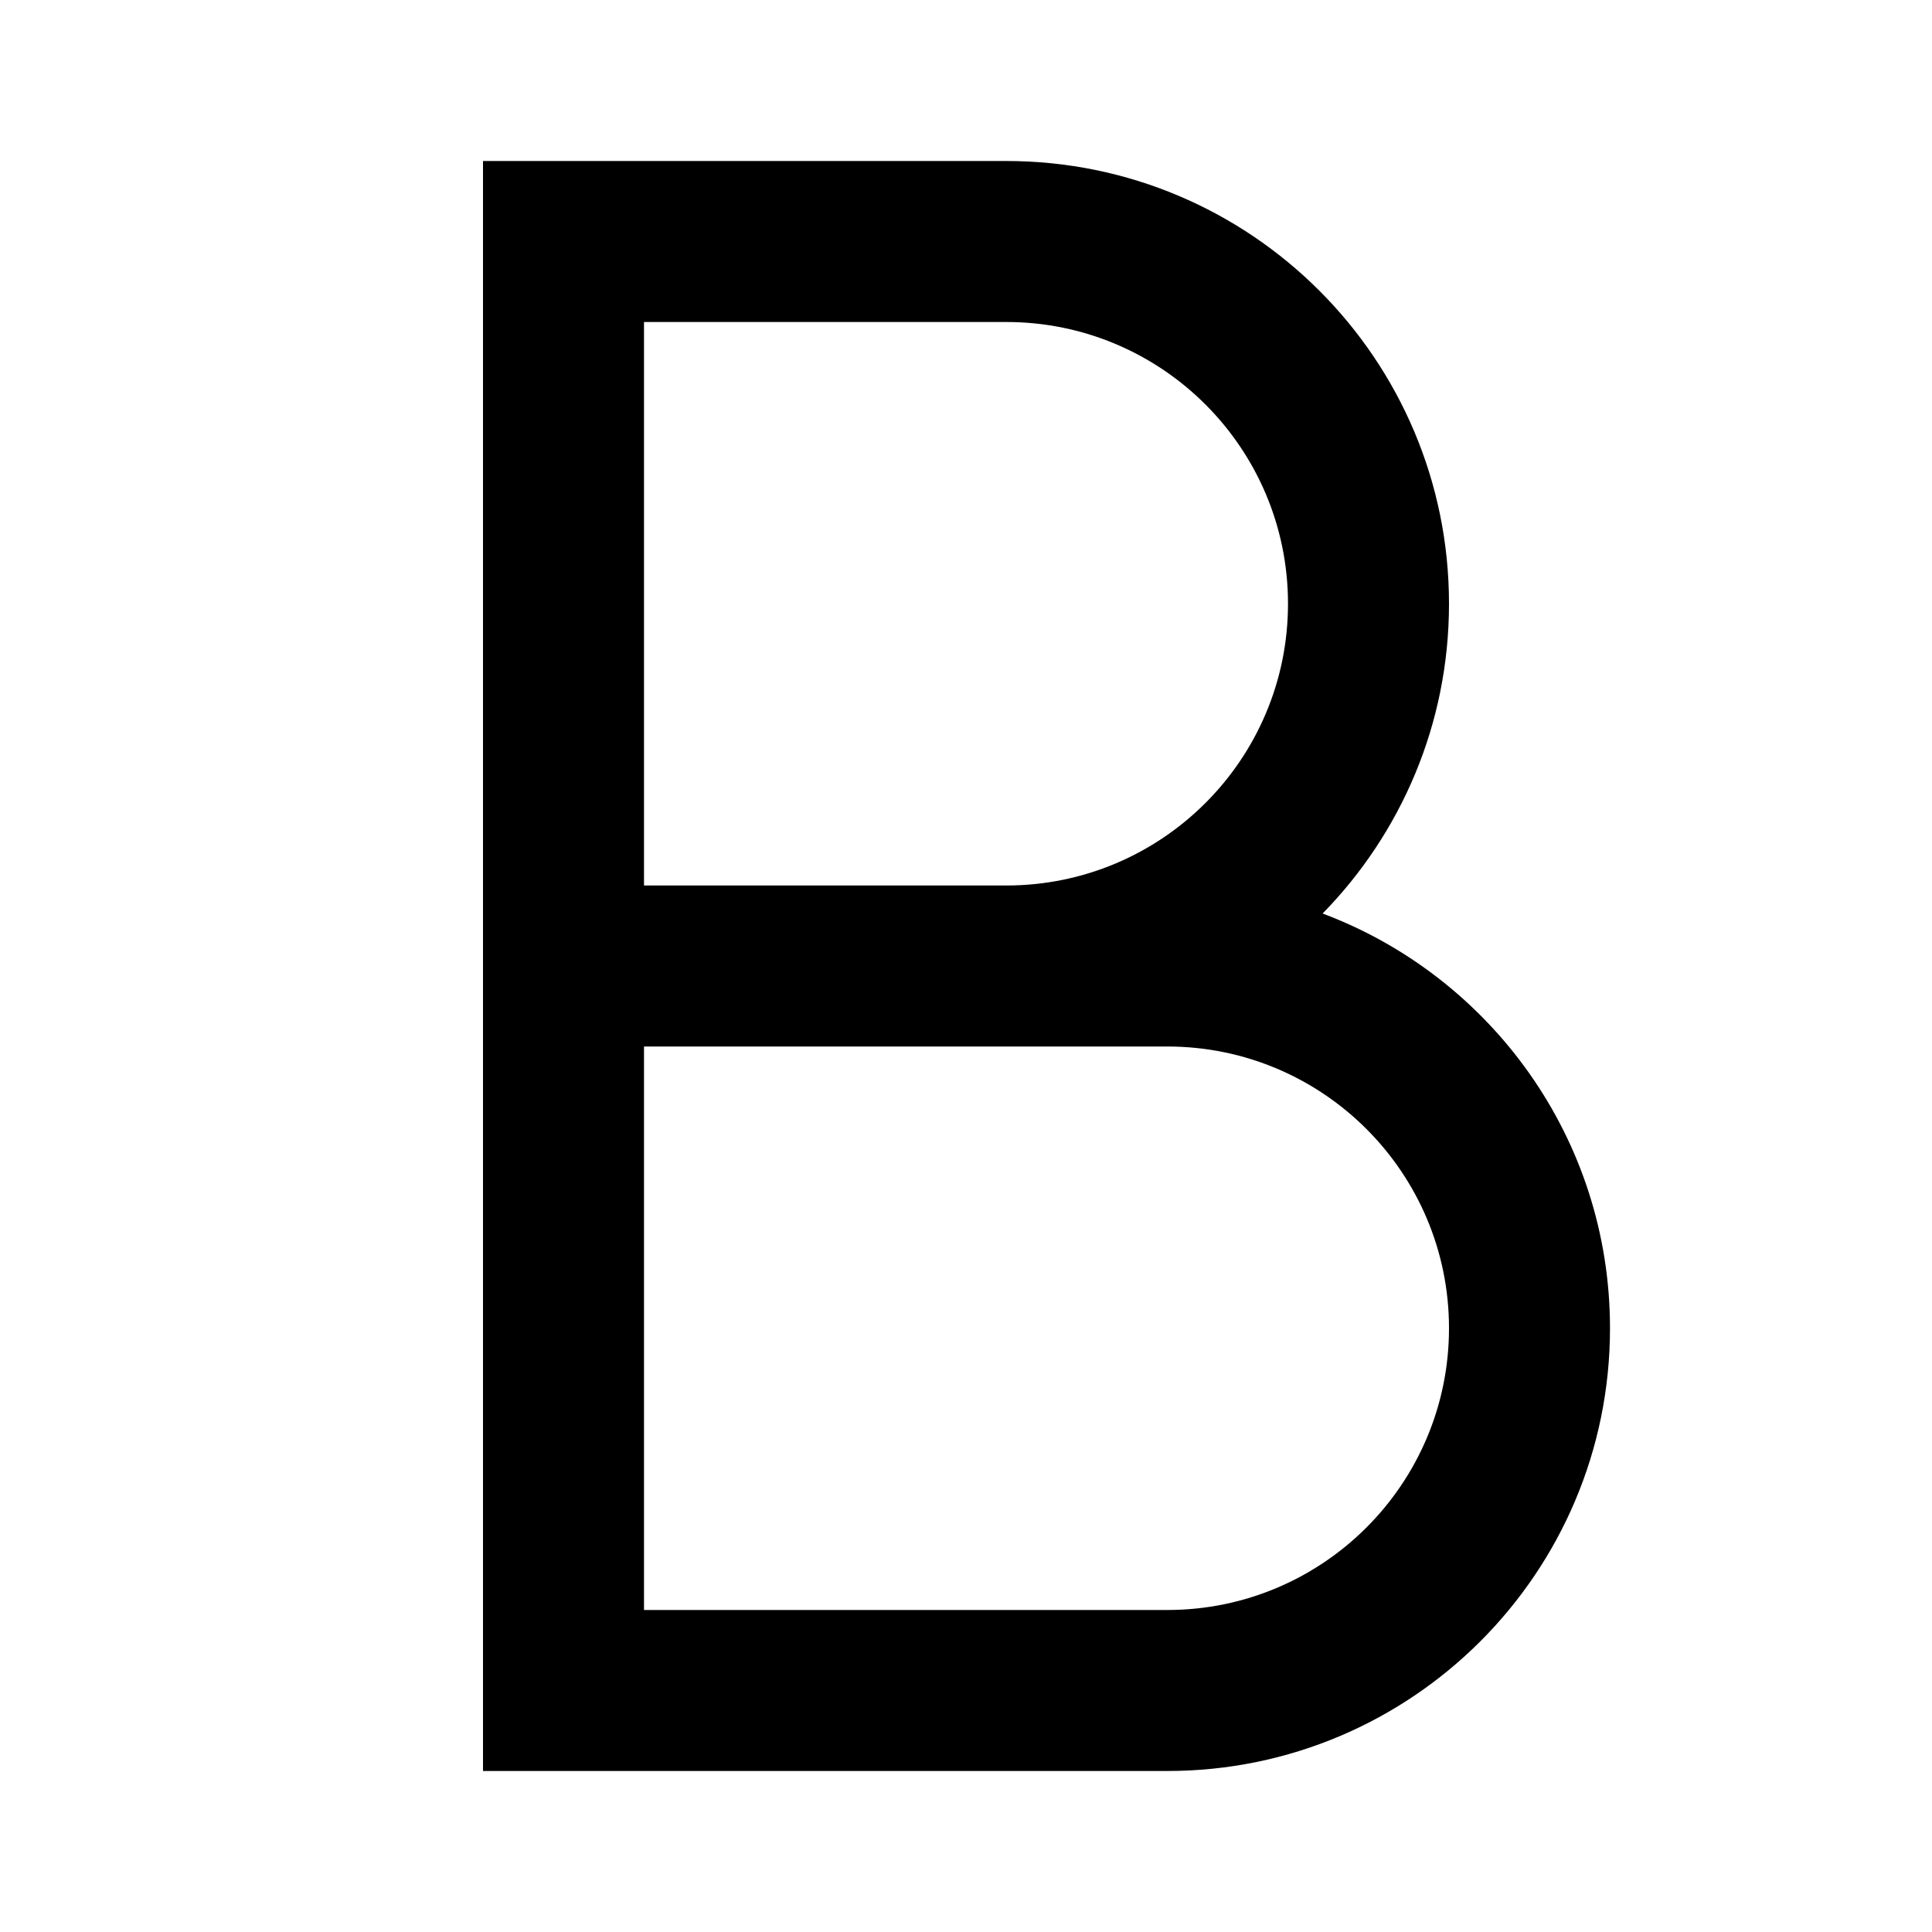
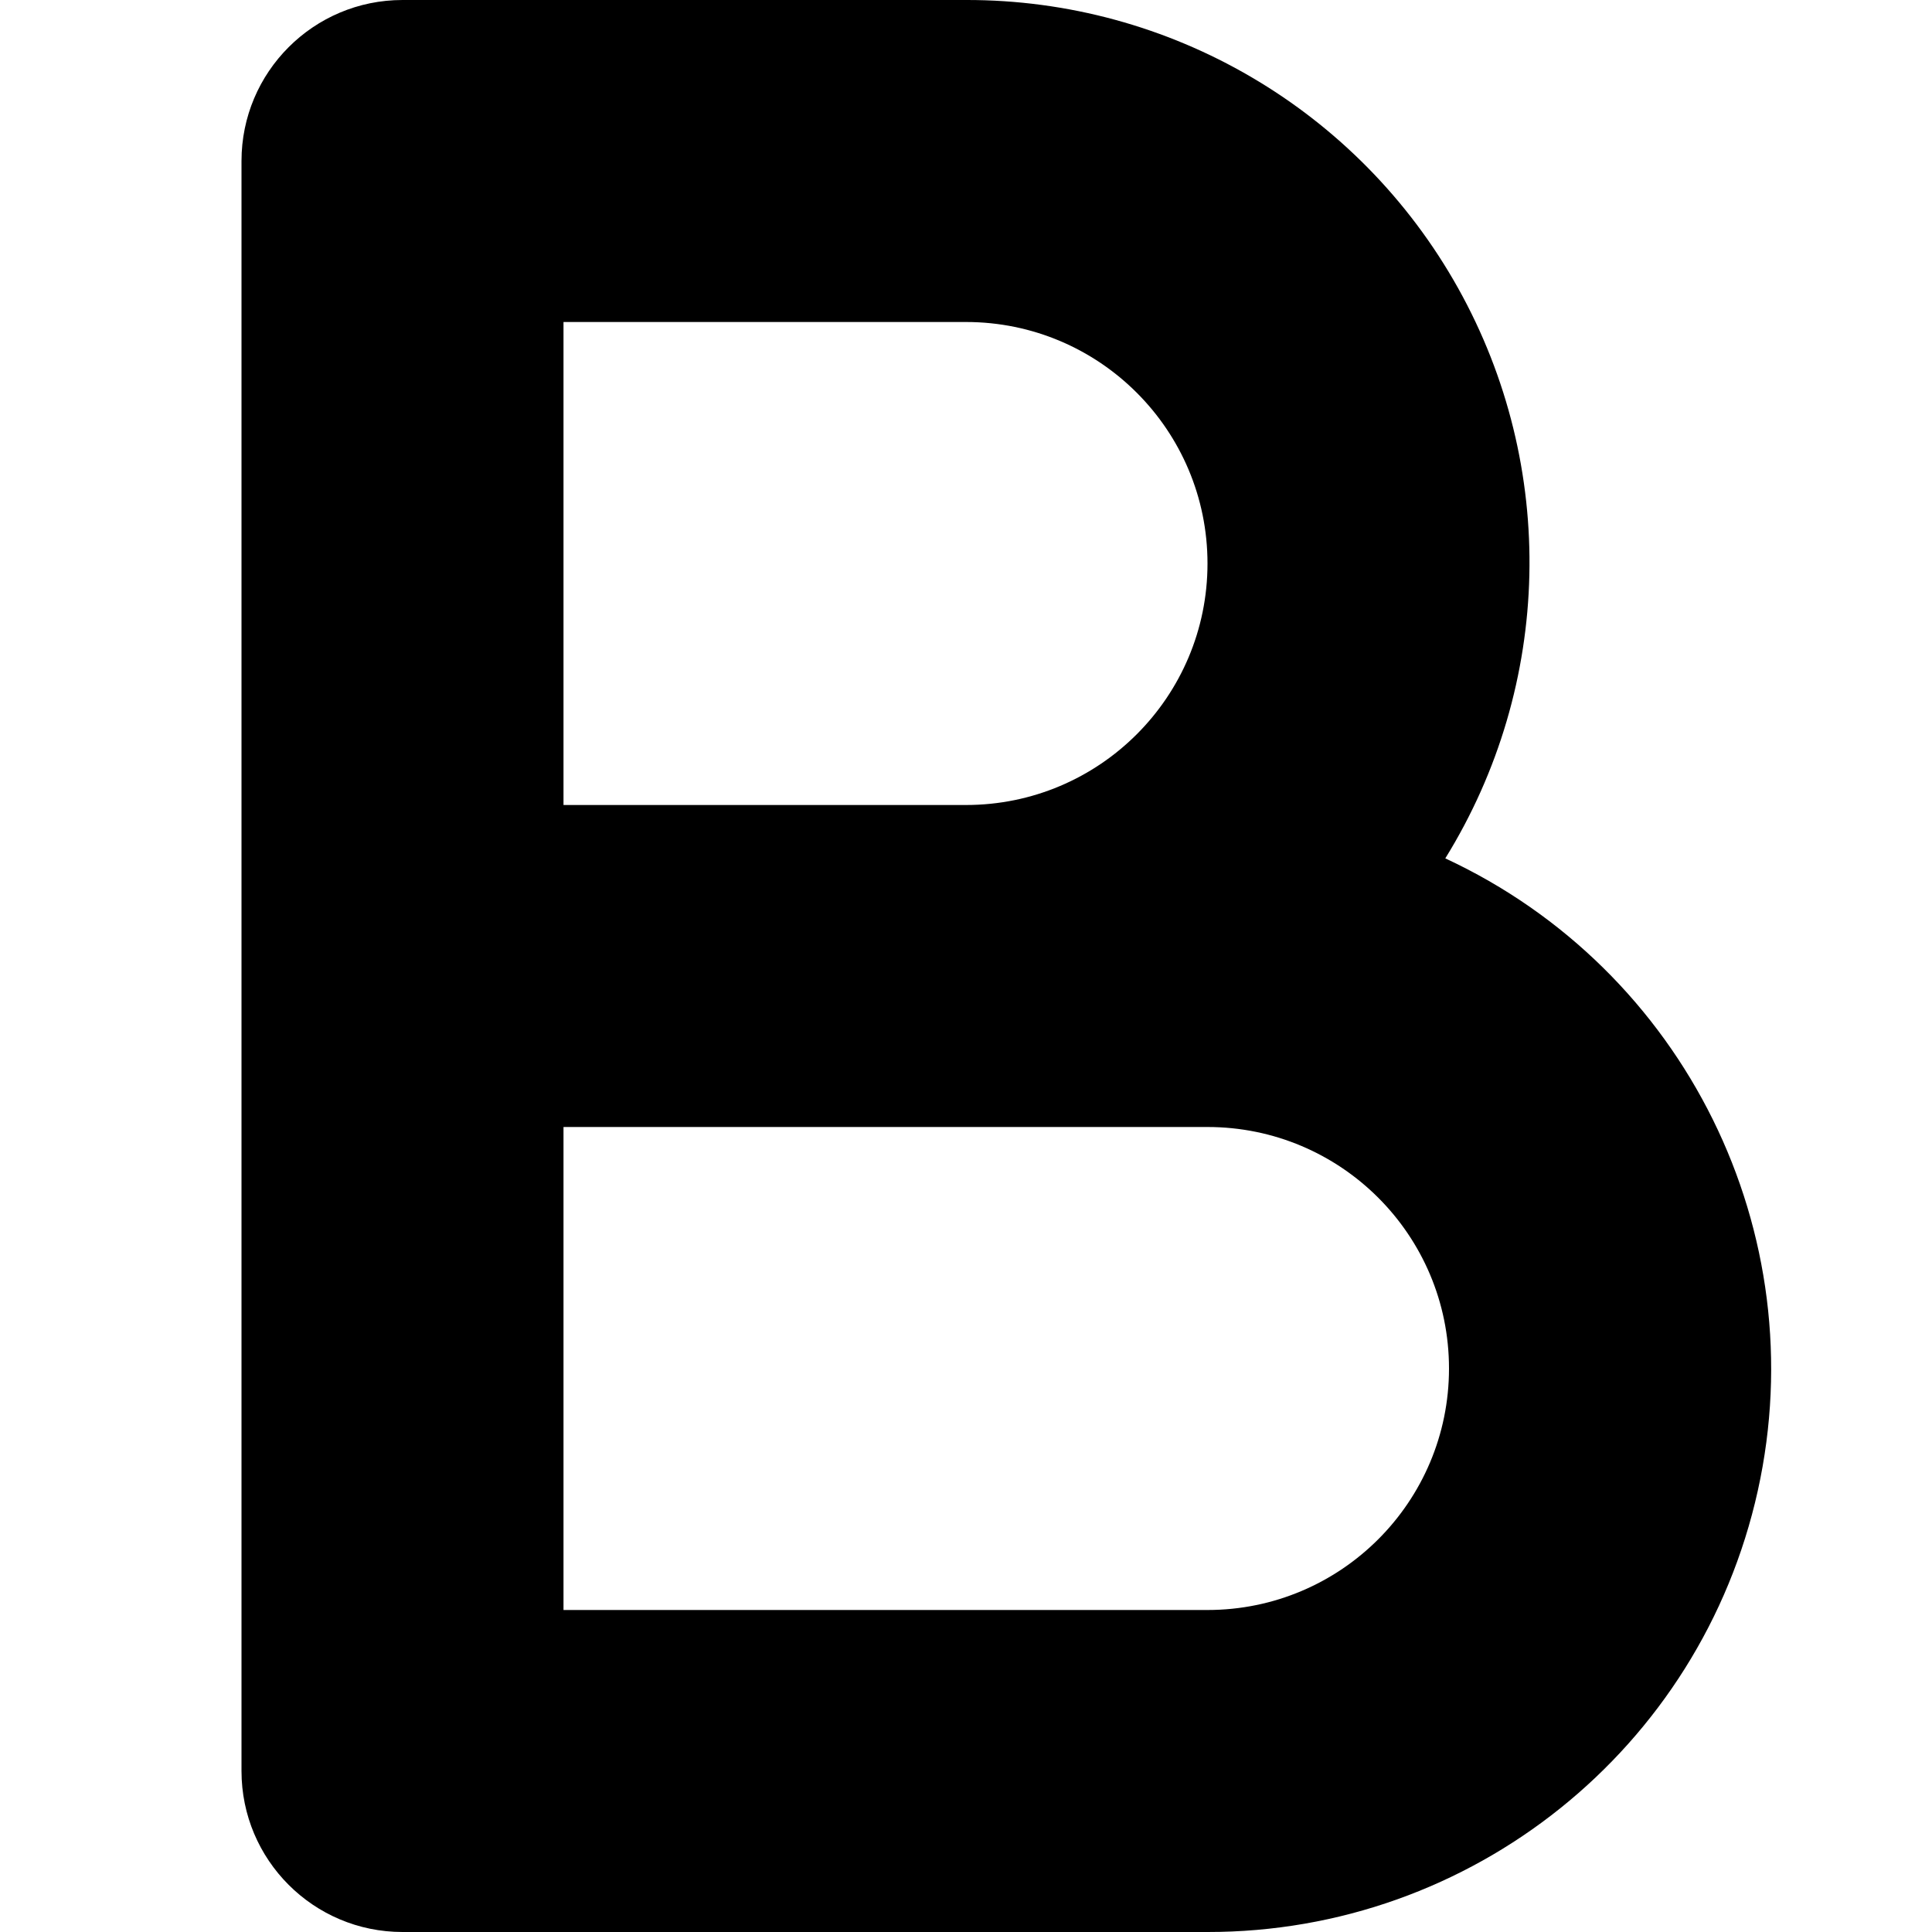
- <svg xmlns="http://www.w3.org/2000/svg" fill="#000000" width="800px" height="800px" viewBox="0 0 24 24">
-   <path fill-rule="evenodd" d="M16.43,11.348 C18.515,12.13 20,14.141 20,16.5 C20,19.538 17.538,22 14.5,22 L6,22 L6,2 L12.5,2 C15.538,2 18,4.462 18,7.5 C18,8.998 17.401,10.356 16.43,11.348 Z M12.5,11 C14.433,11 16,9.433 16,7.5 C16,5.567 14.433,4 12.5,4 L8,4 L8,11 L12.5,11 Z M8,13 L8,20 L14.5,20 C16.433,20 18,18.433 18,16.5 C18,14.567 16.433,13 14.5,13 L8,13 Z" />
+ <svg xmlns="http://www.w3.org/2000/svg" id="Outline" viewBox="0 0 24 24" width="512" height="512">
+   <path d="M17.954,10.663A6.986,6.986,0,0,0,12,0H5A2,2,0,0,0,3,2V22a2,2,0,0,0,2,2H15a6.994,6.994,0,0,0,2.954-13.337ZM7,4h5a3,3,0,0,1,0,6H7Zm8,16H7V14h8a3,3,0,0,1,0,6Z" />
</svg>
